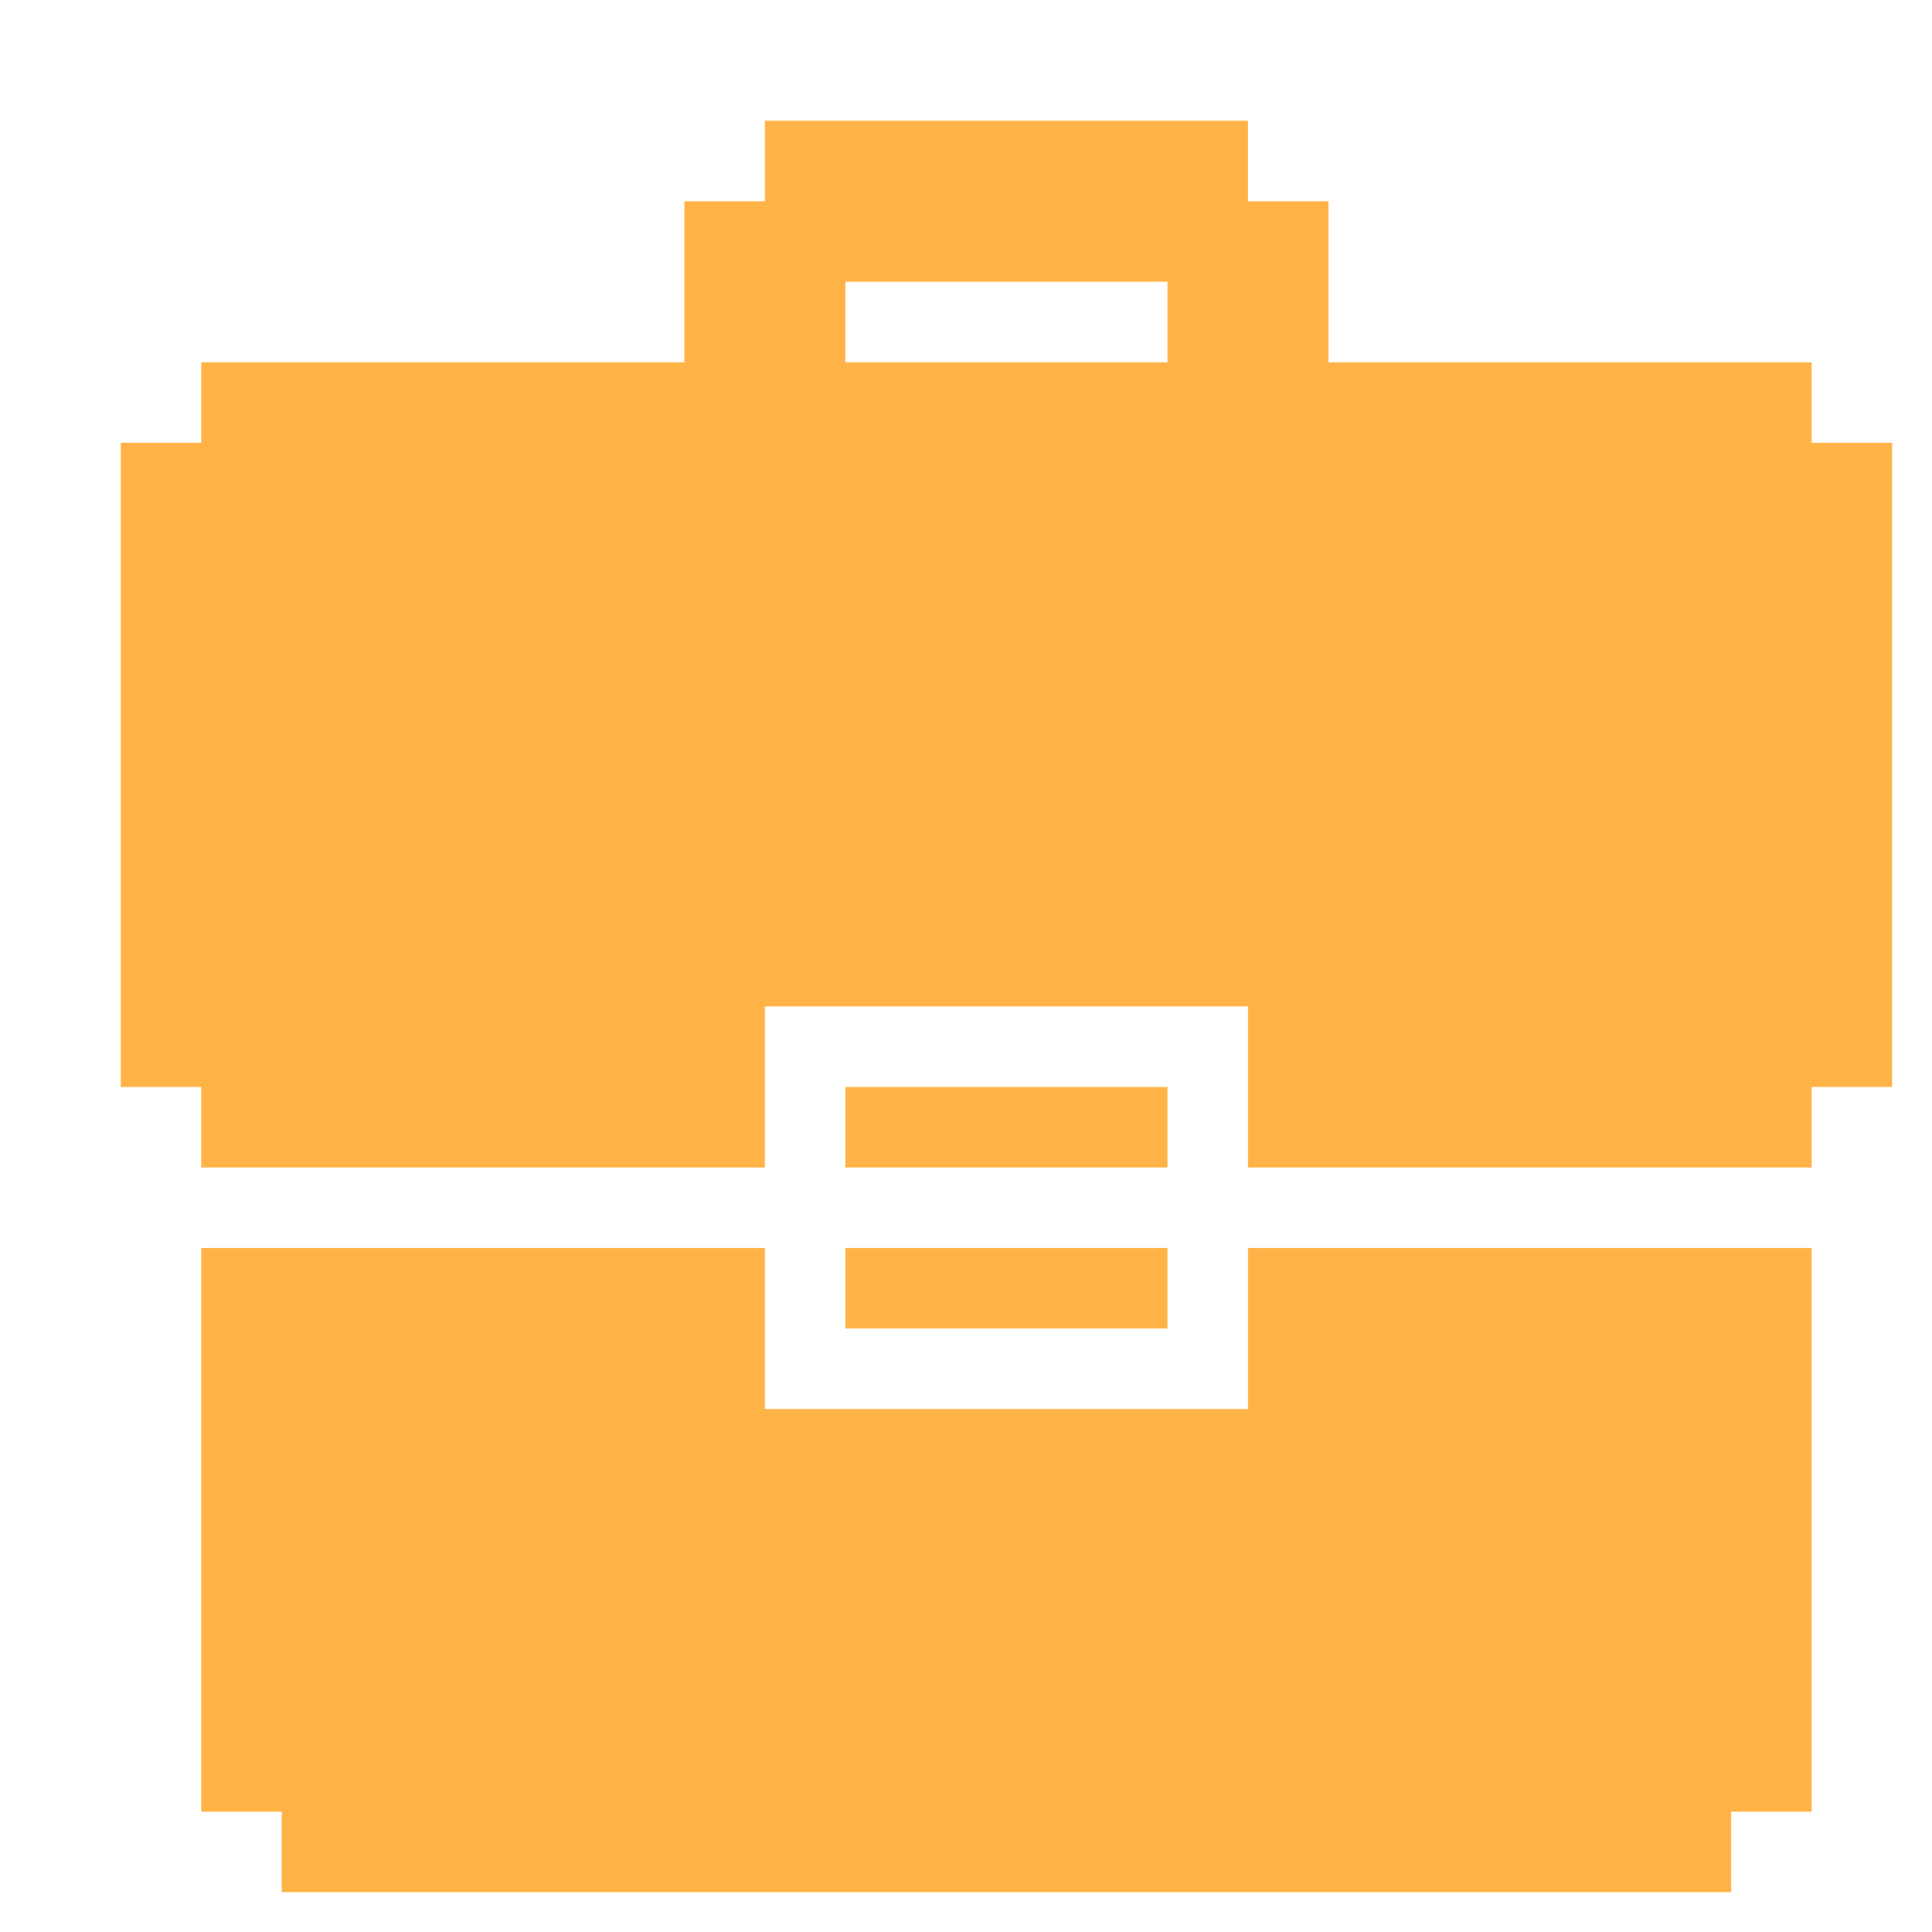
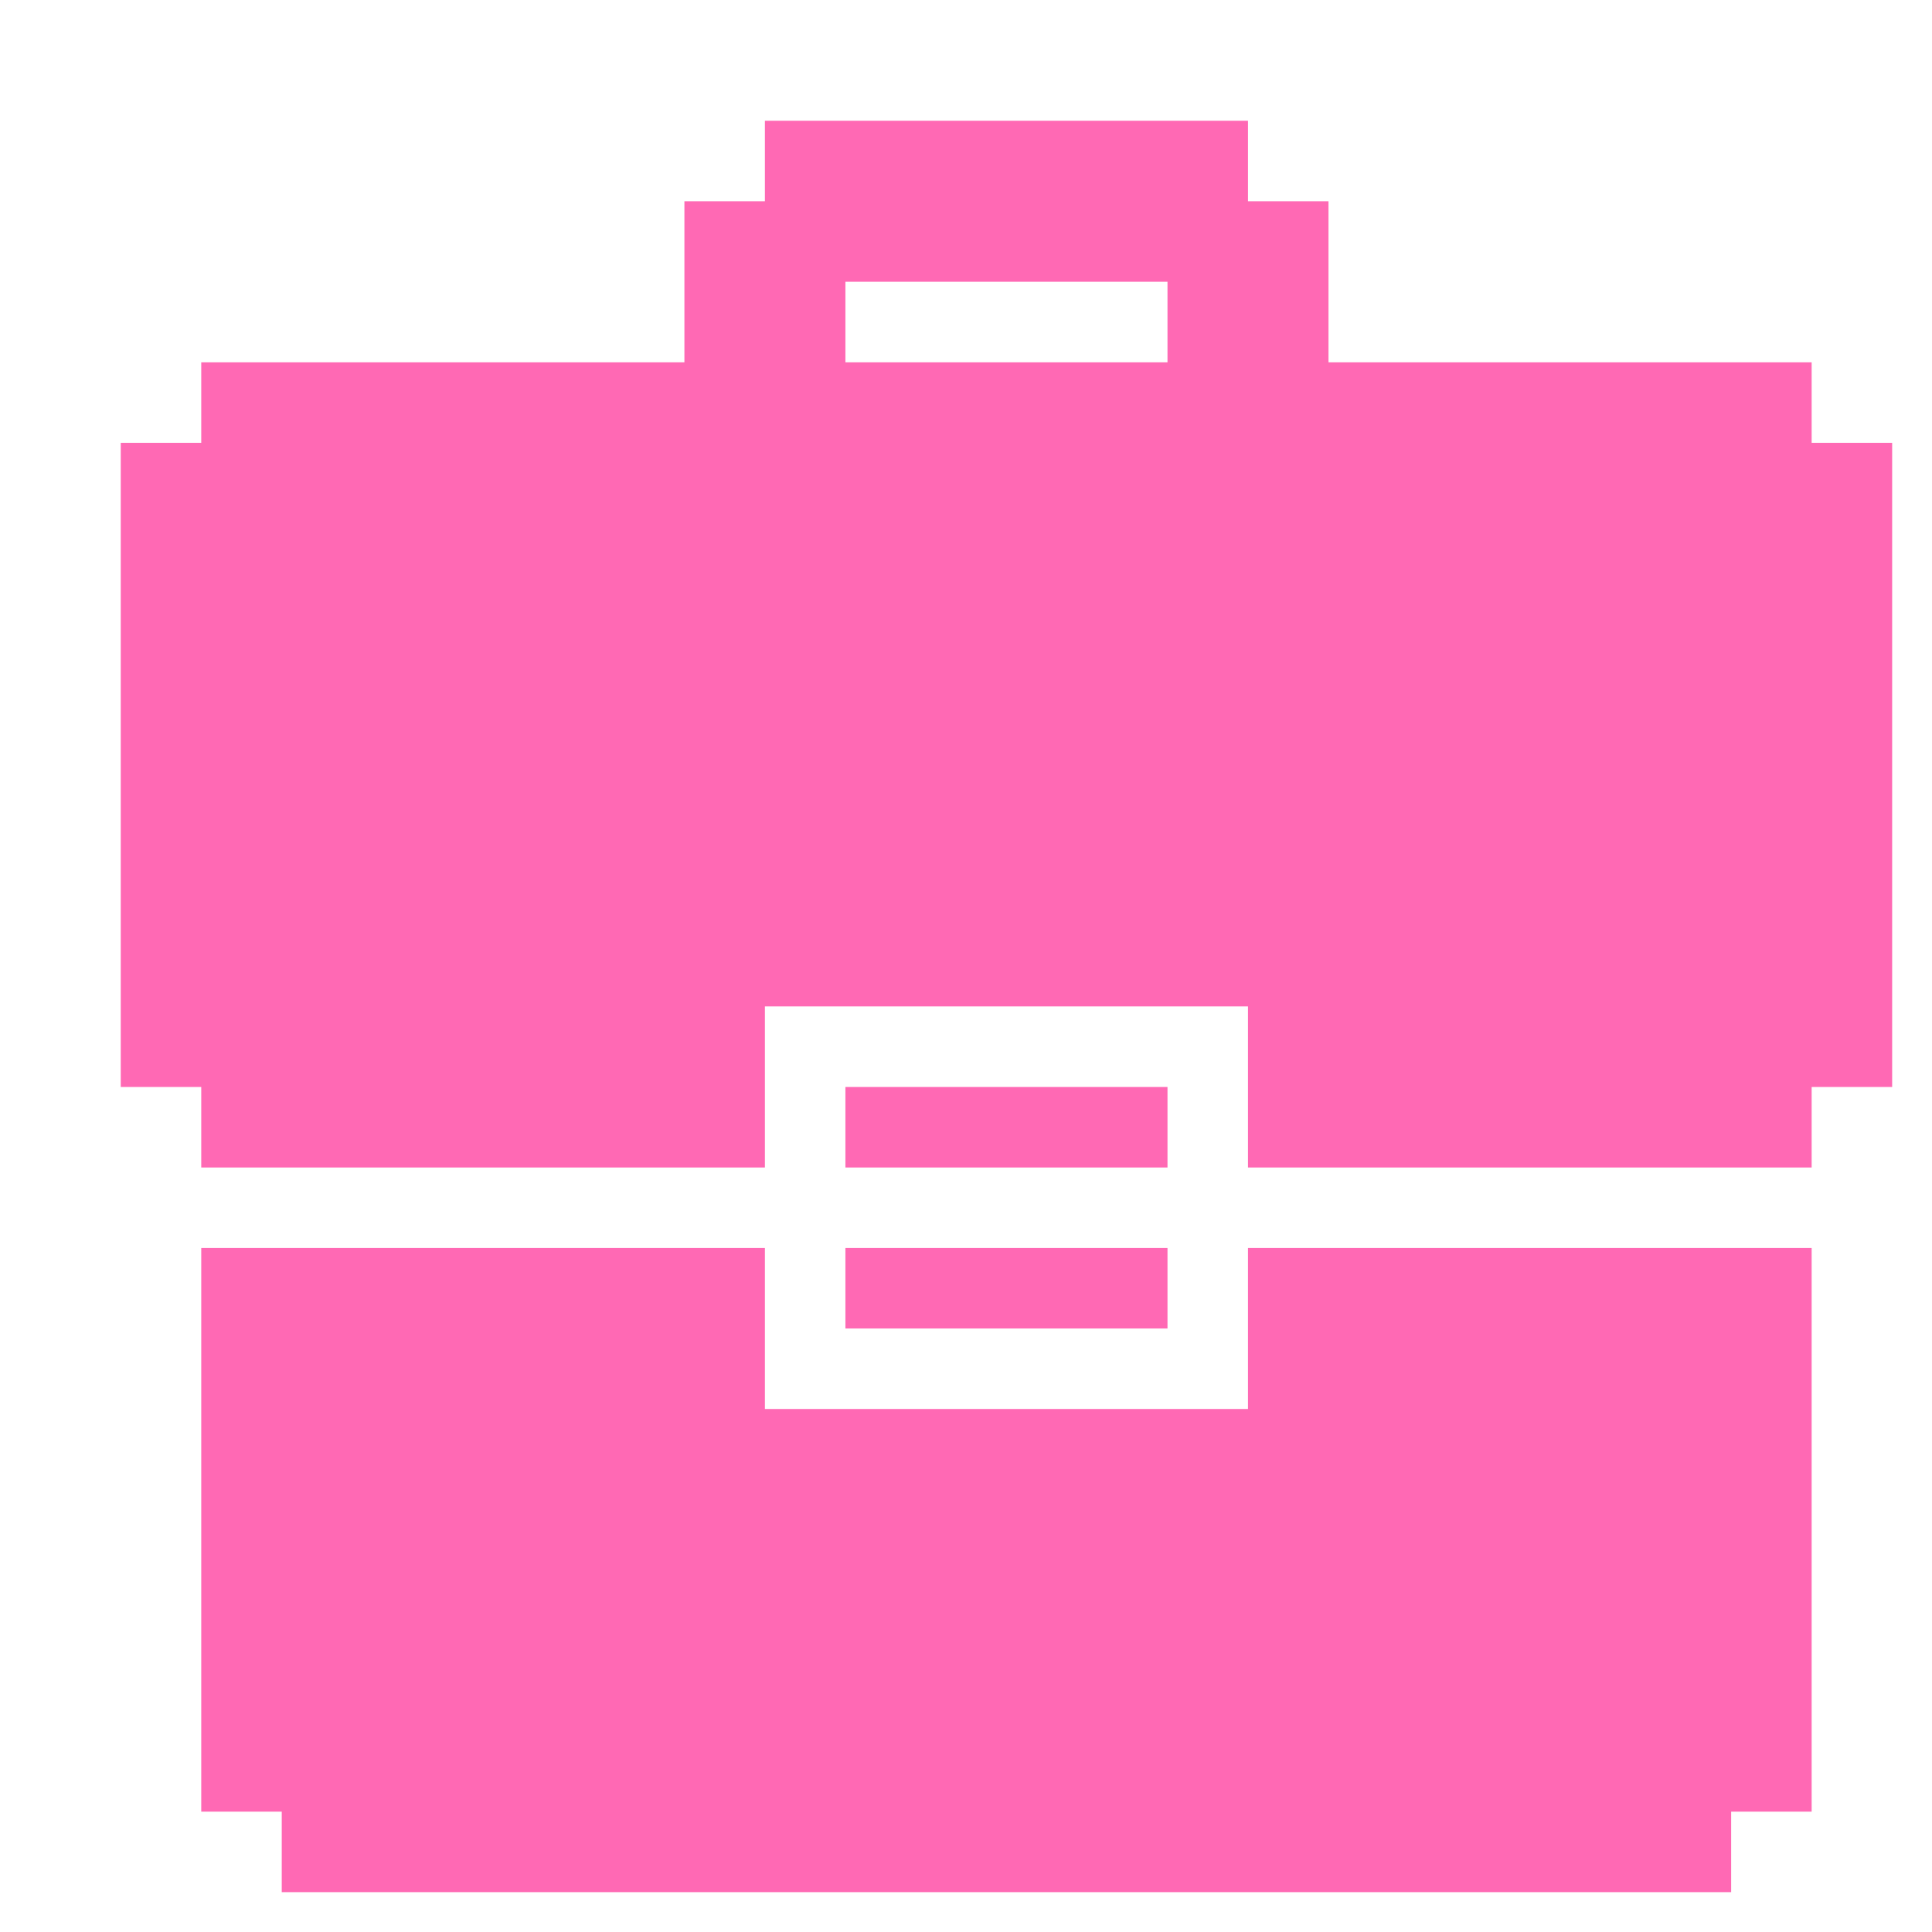
<svg xmlns="http://www.w3.org/2000/svg" width="100%" height="100%" viewBox="0 0 24 24" version="1.1" xml:space="preserve" style="fill-rule:evenodd;clip-rule:evenodd;stroke-linejoin:round;stroke-miterlimit:2;">
-   <path d="M22.505,15.503L22.505,22.505L21.505,22.505L21.505,23.505L3.5,23.505L3.5,22.505L2.5,22.505L2.5,15.503L9.502,15.503L9.502,17.503L15.503,17.503L15.503,15.503L22.505,15.503Z" style="fill:rgb(255,179,71);fill-rule:nonzero;" />
-   <rect x="10.502" y="15.503" width="4.001" height="1" style="fill:rgb(255,179,71);fill-rule:nonzero;" />
-   <rect x="10.502" y="13.503" width="4.001" height="1" style="fill:rgb(255,179,71);fill-rule:nonzero;" />
-   <path d="M22.505,5.501L22.505,4.501L16.503,4.501L16.503,2.5L15.503,2.5L15.503,1.5L9.502,1.5L9.502,2.5L8.502,2.5L8.502,4.501L2.5,4.501L2.5,5.501L1.5,5.501L1.5,13.503L2.5,13.503L2.5,14.503L9.502,14.503L9.502,12.502L15.503,12.502L15.503,14.503L22.505,14.503L22.505,13.503L23.505,13.503L23.505,5.501L22.505,5.501ZM10.502,3.5L14.503,3.5L14.503,4.501L10.502,4.501L10.502,3.5Z" style="fill:rgb(255,179,71);fill-rule:nonzero;" />
+   <path d="M22.505,15.503L22.505,22.505L21.505,22.505L21.505,23.505L3.5,23.505L3.5,22.505L2.5,22.505L2.5,15.503L9.502,15.503L9.502,17.503L15.503,17.503L15.503,15.503L22.505,15.503Z" style="fill:rgb(255,105,180);fill-rule:nonzero;" />
+   <rect x="10.502" y="15.503" width="4.001" height="1" style="fill:rgb(255,105,180);fill-rule:nonzero;" />
+   <rect x="10.502" y="13.503" width="4.001" height="1" style="fill:rgb(255,105,180);fill-rule:nonzero;" />
+   <path d="M22.505,5.501L22.505,4.501L16.503,4.501L16.503,2.5L15.503,2.5L15.503,1.5L9.502,1.5L9.502,2.5L8.502,2.5L8.502,4.501L2.5,4.501L2.5,5.501L1.5,5.501L1.5,13.503L2.5,13.503L2.5,14.503L9.502,14.503L9.502,12.502L15.503,12.502L15.503,14.503L22.505,14.503L22.505,13.503L23.505,13.503L23.505,5.501L22.505,5.501ZM10.502,3.5L14.503,3.5L14.503,4.501L10.502,4.501L10.502,3.5Z" style="fill:rgb(255,105,180);fill-rule:nonzero;" />
</svg>
